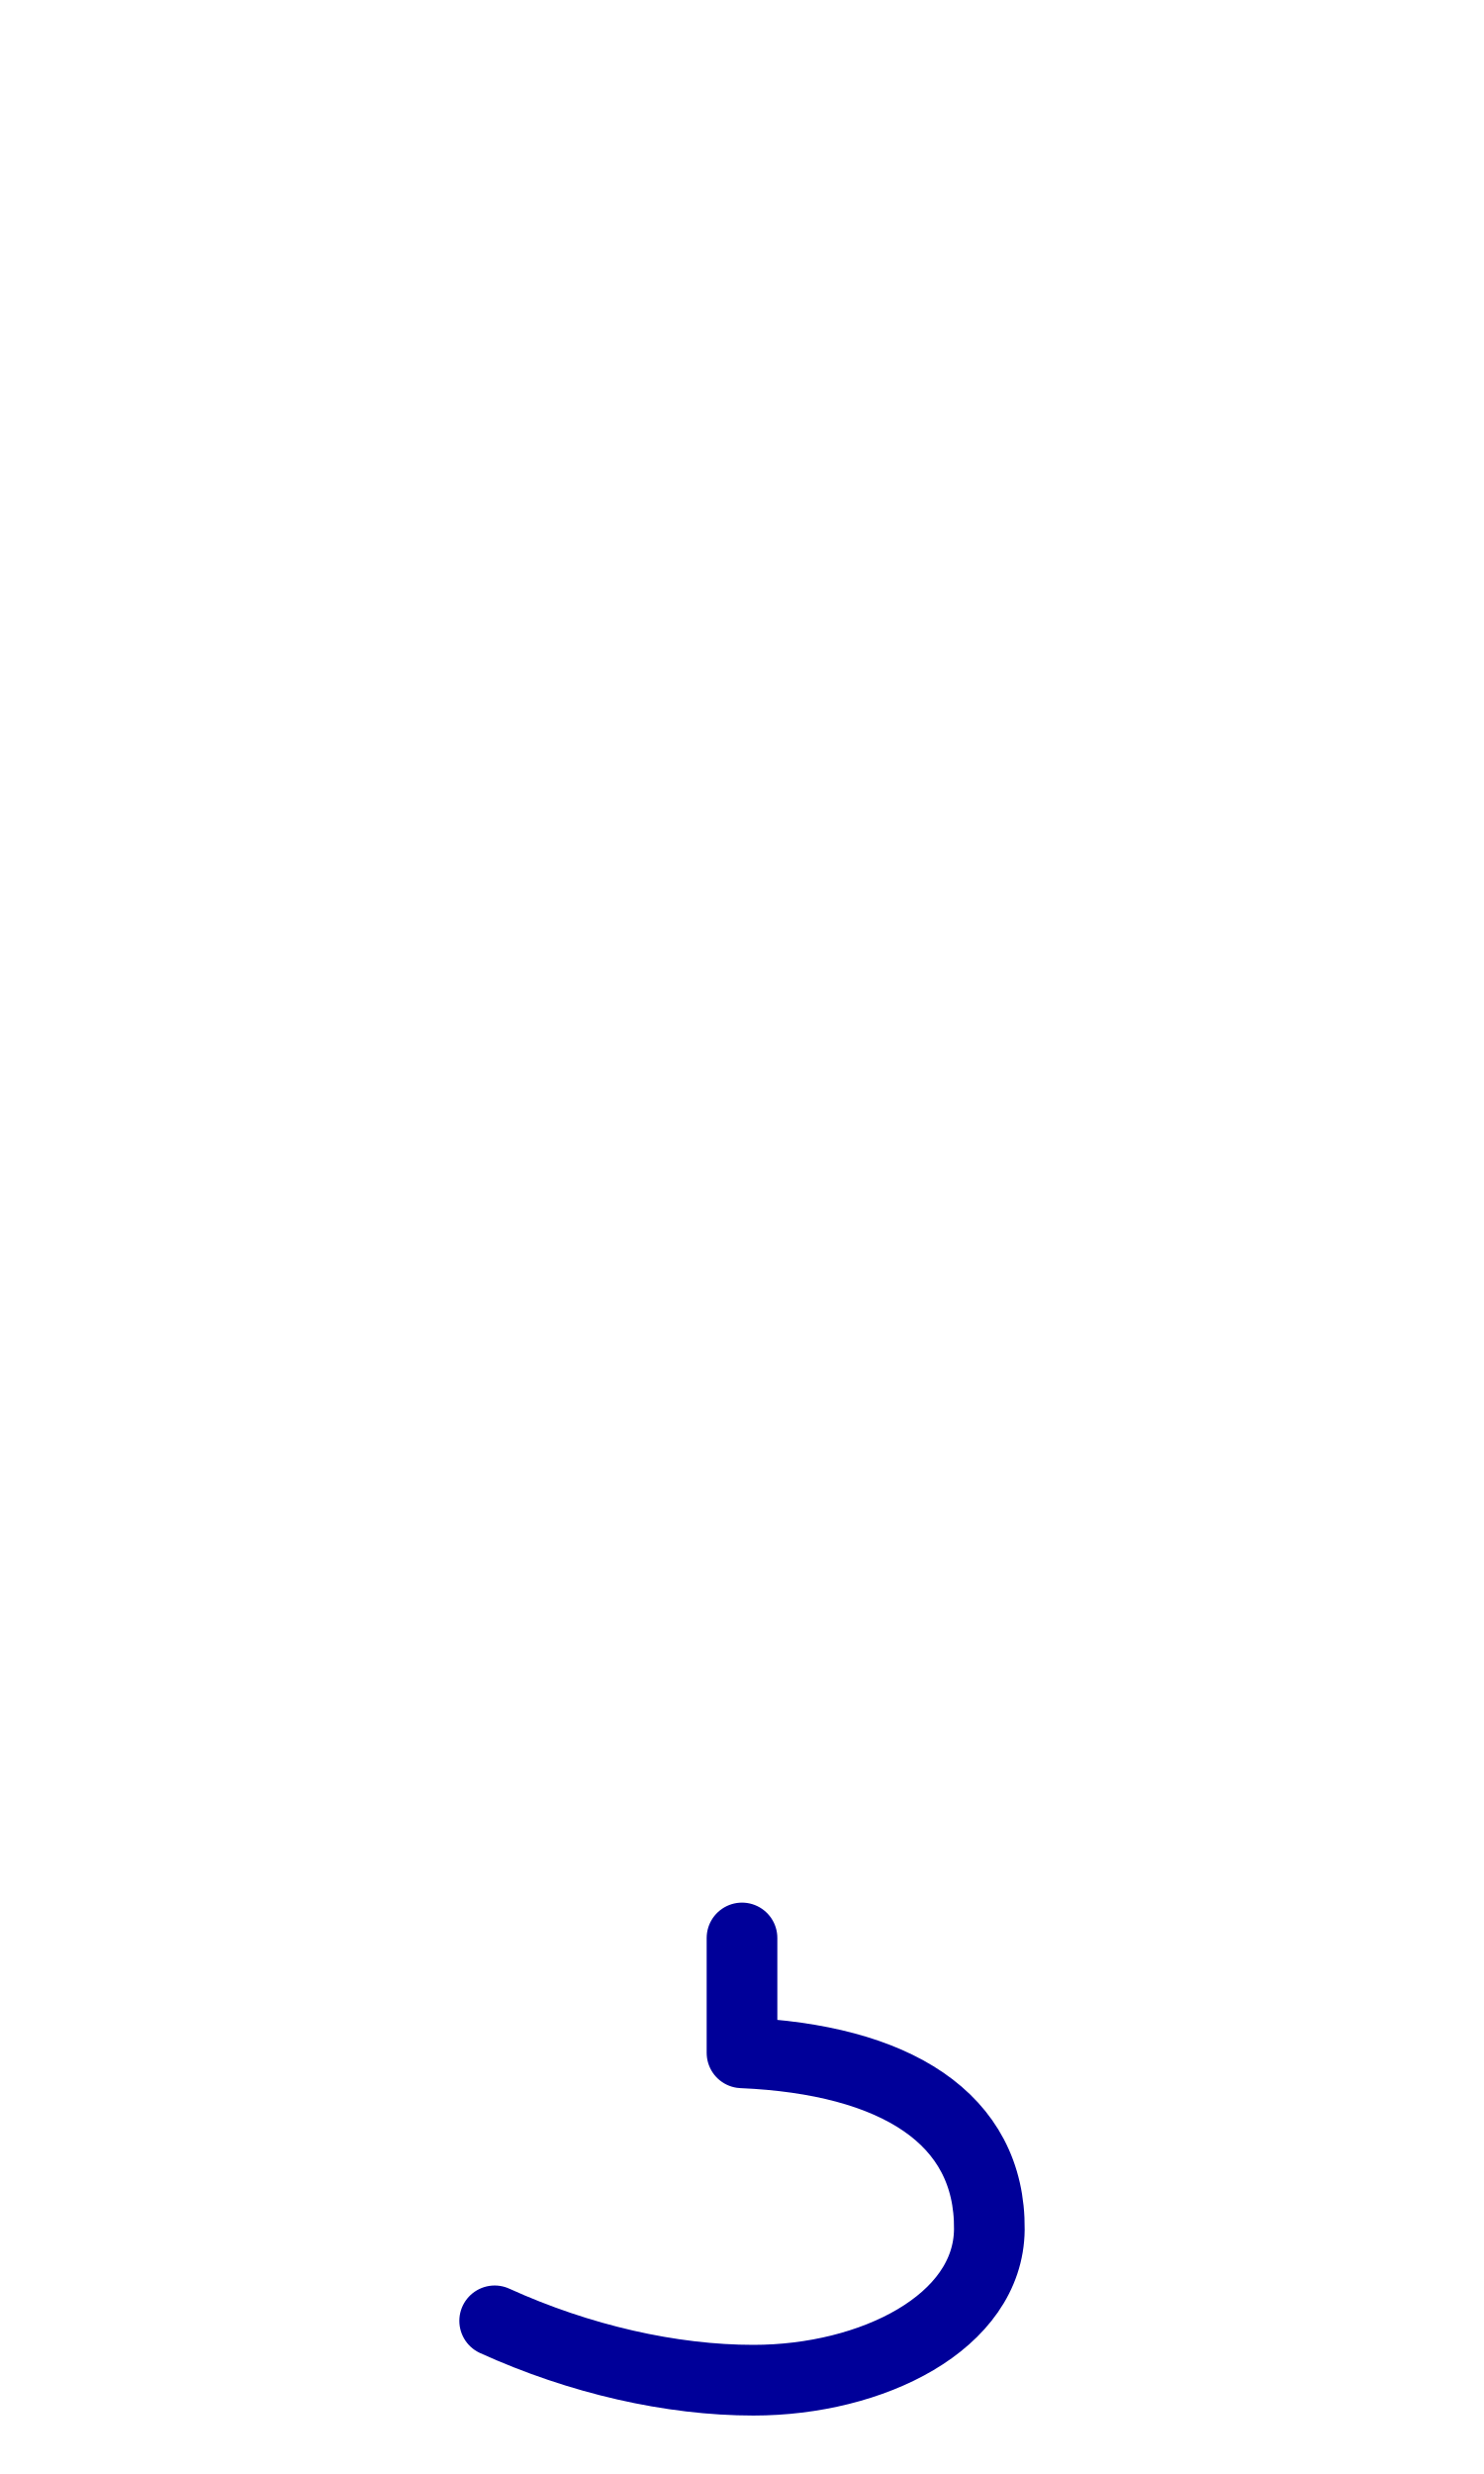
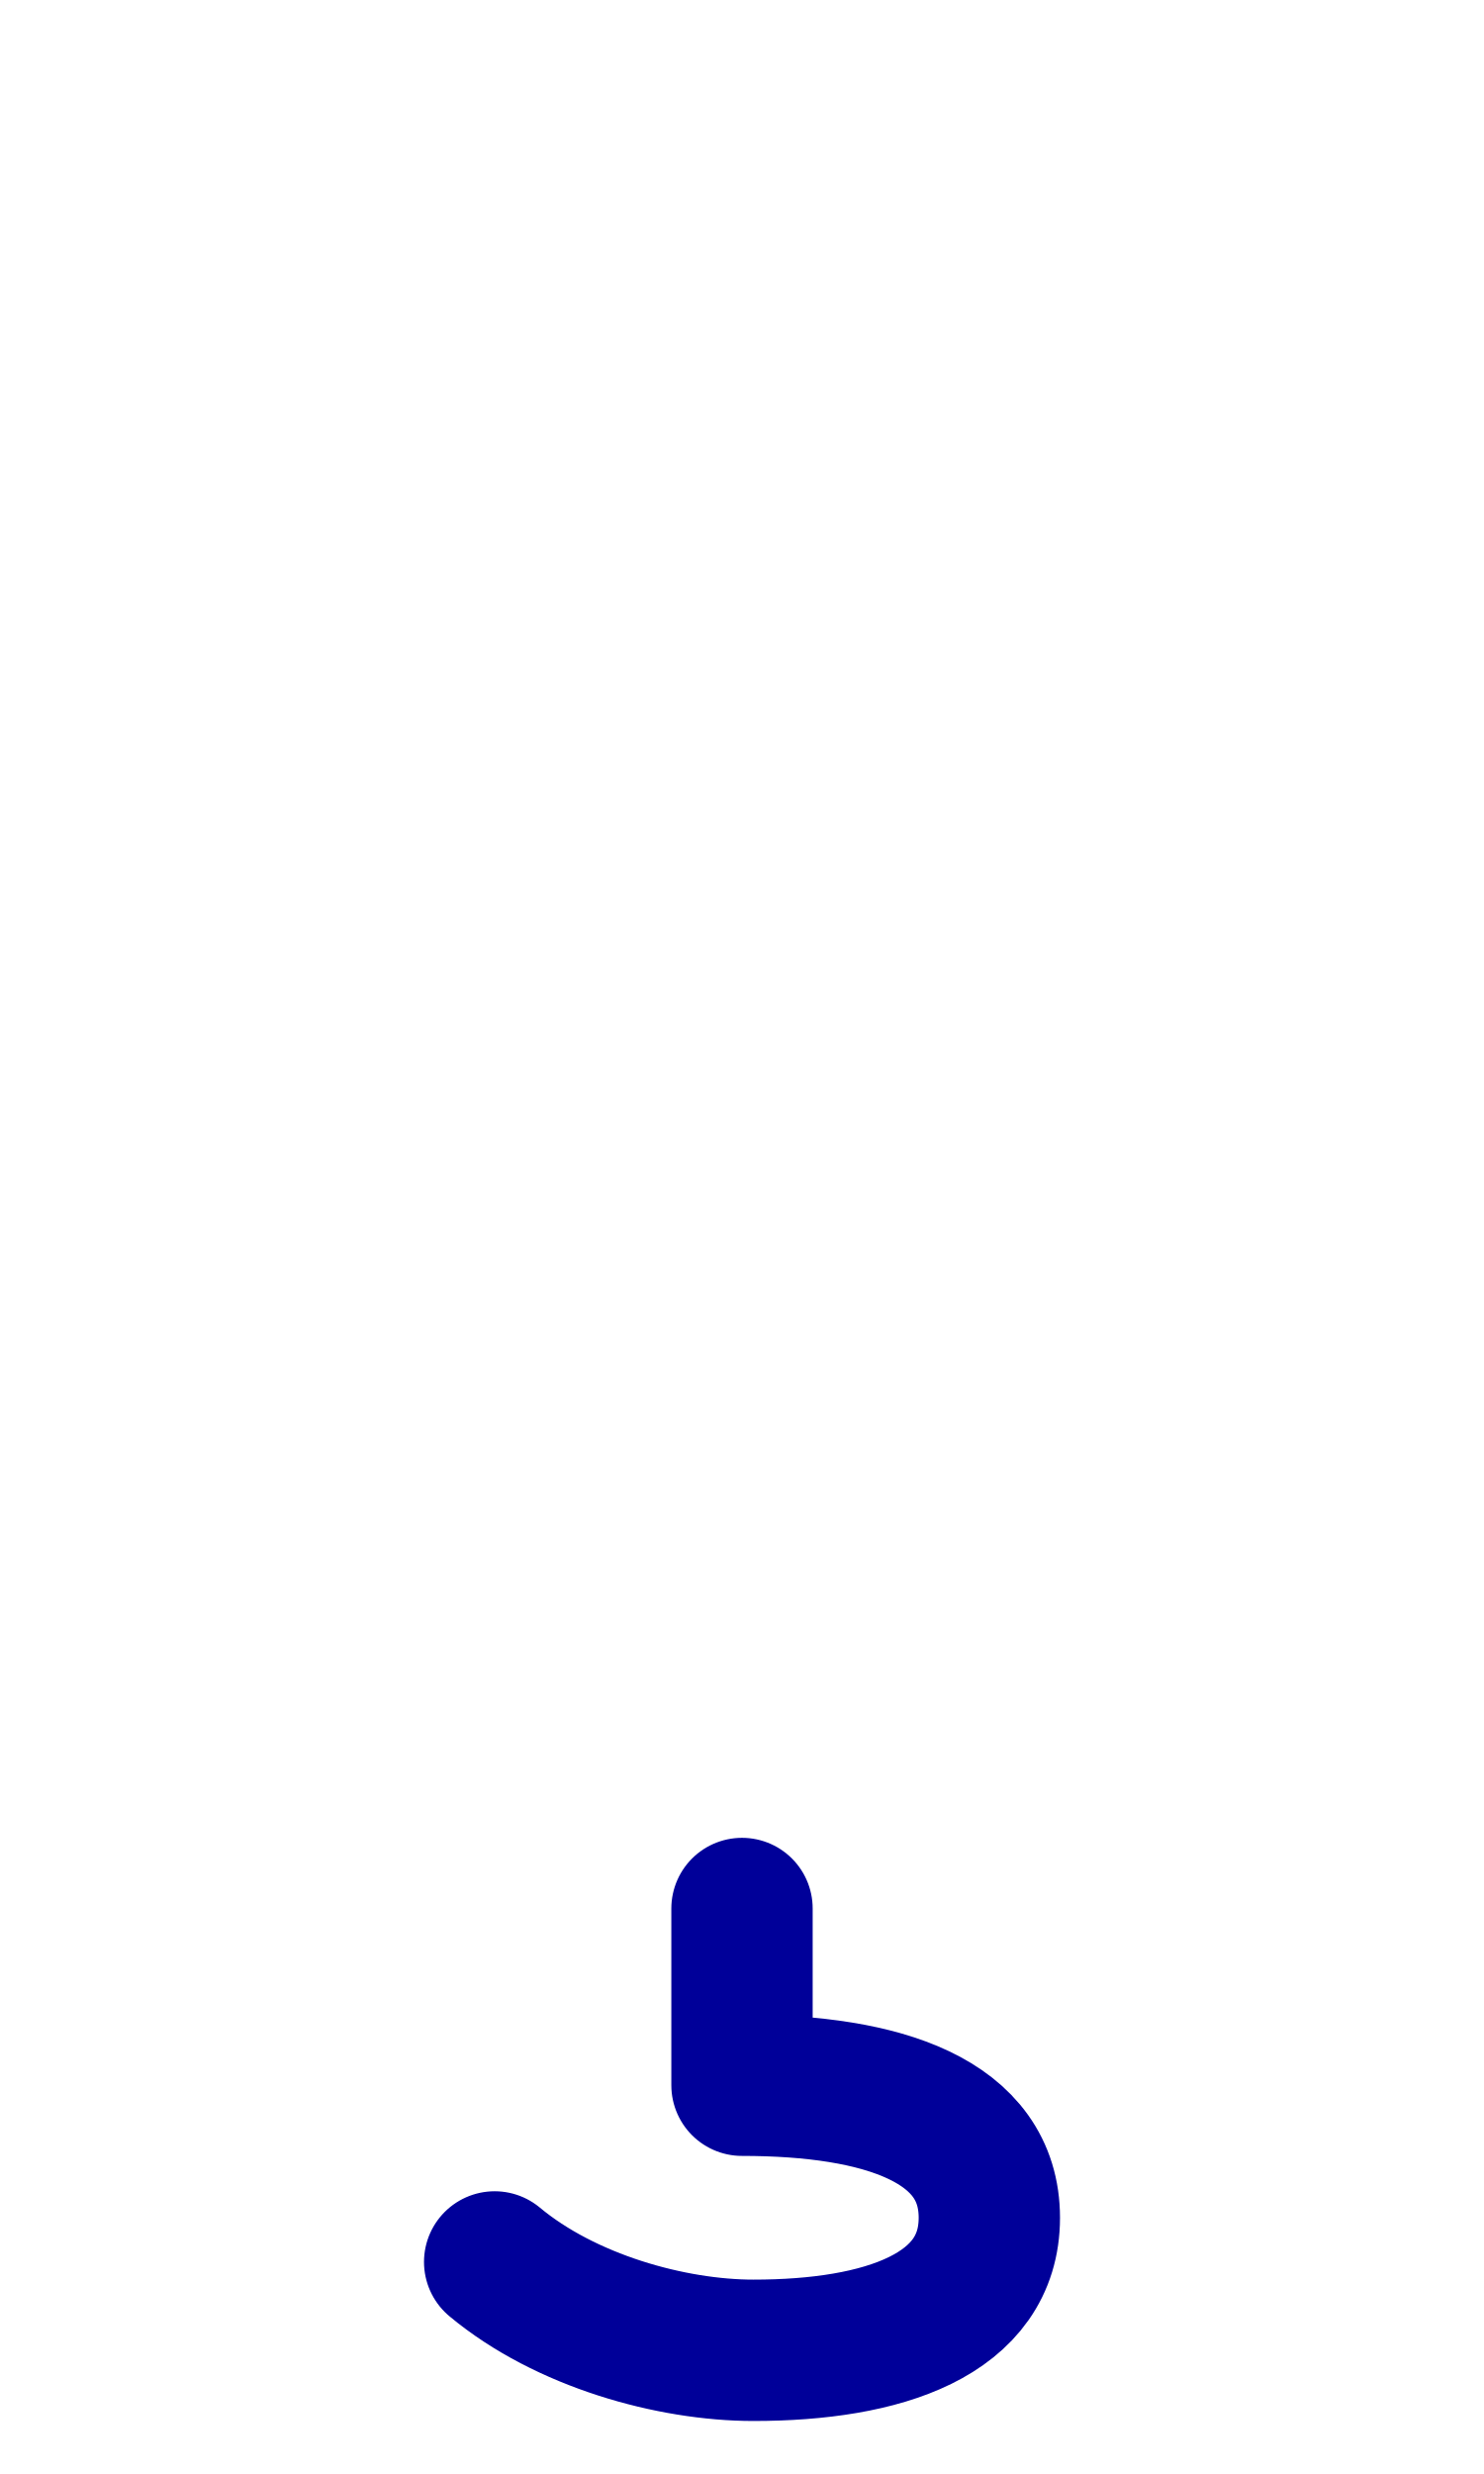
<svg xmlns="http://www.w3.org/2000/svg" width="1008" height="1680" viewBox="0 0 63 105" version="1.1" id="svg5" xml:space="preserve">
  <defs id="defs2" />
  <g id="layer3" style="display:inline;opacity:0.5;stroke-width:3.6;stroke-dasharray:none" transform="matrix(0.8333333,0,0,0.8333333,-157.9762,-173.0963)" />
  <g id="layer2" style="display:inline" />
  <g id="layer1" style="display:inline">
-     <path style="display:inline;fill:none;stroke:#000099;stroke-width:3;stroke-linecap:round;stroke-linejoin:round" d="m 21,98.5 c 3.616,1.642 7.5,2.519 10.985,2.519 5.042,0 9.976,-2.455 10.015,-6.394 0.047,-4.739 -4.017,-7.222 -10.5,-7.5 V 82.25" id="path137" />
+     <path style="display:inline;fill:none;stroke:#000099;stroke-width:6;stroke-linecap:round;stroke-linejoin:round;stroke-dasharray:none" d="m 21,96 c 3,2.5 7.5,3.75 10.985,3.75 C 37.5,99.75 42,98.25 42,94.125 42,90 37.5,88.5 31.5,88.5 V 81" id="path137" />
  </g>
</svg>
